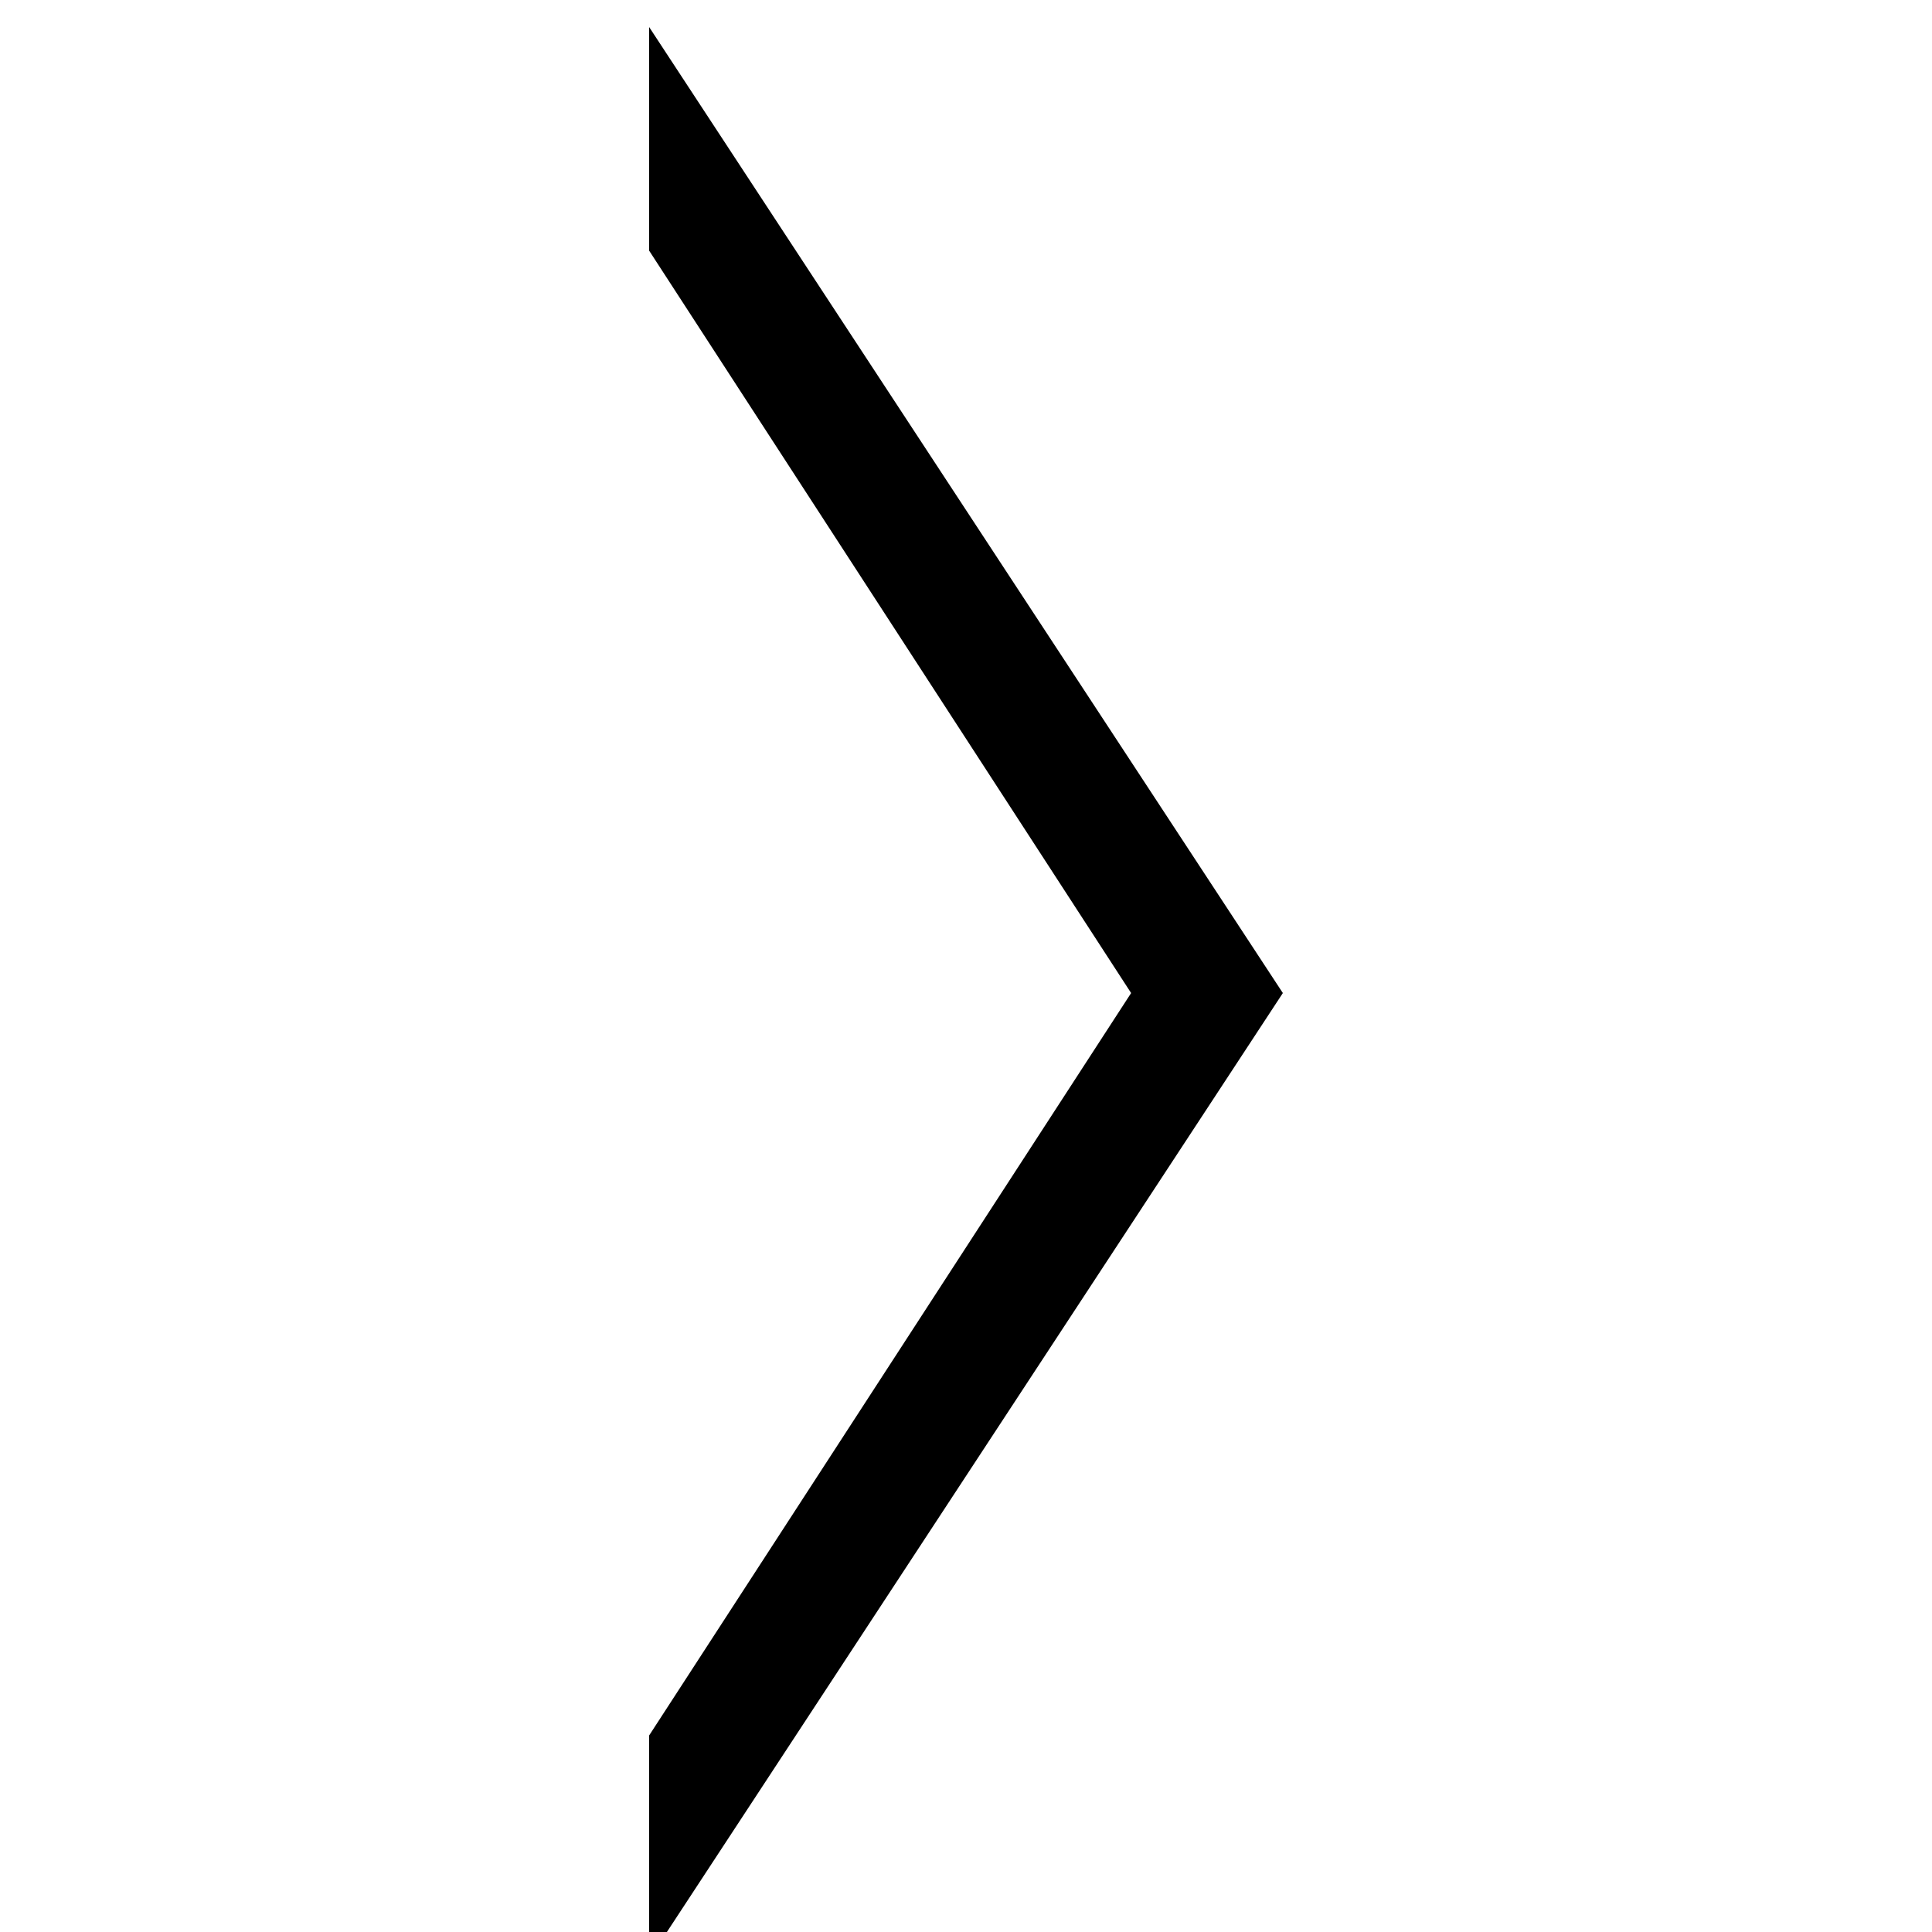
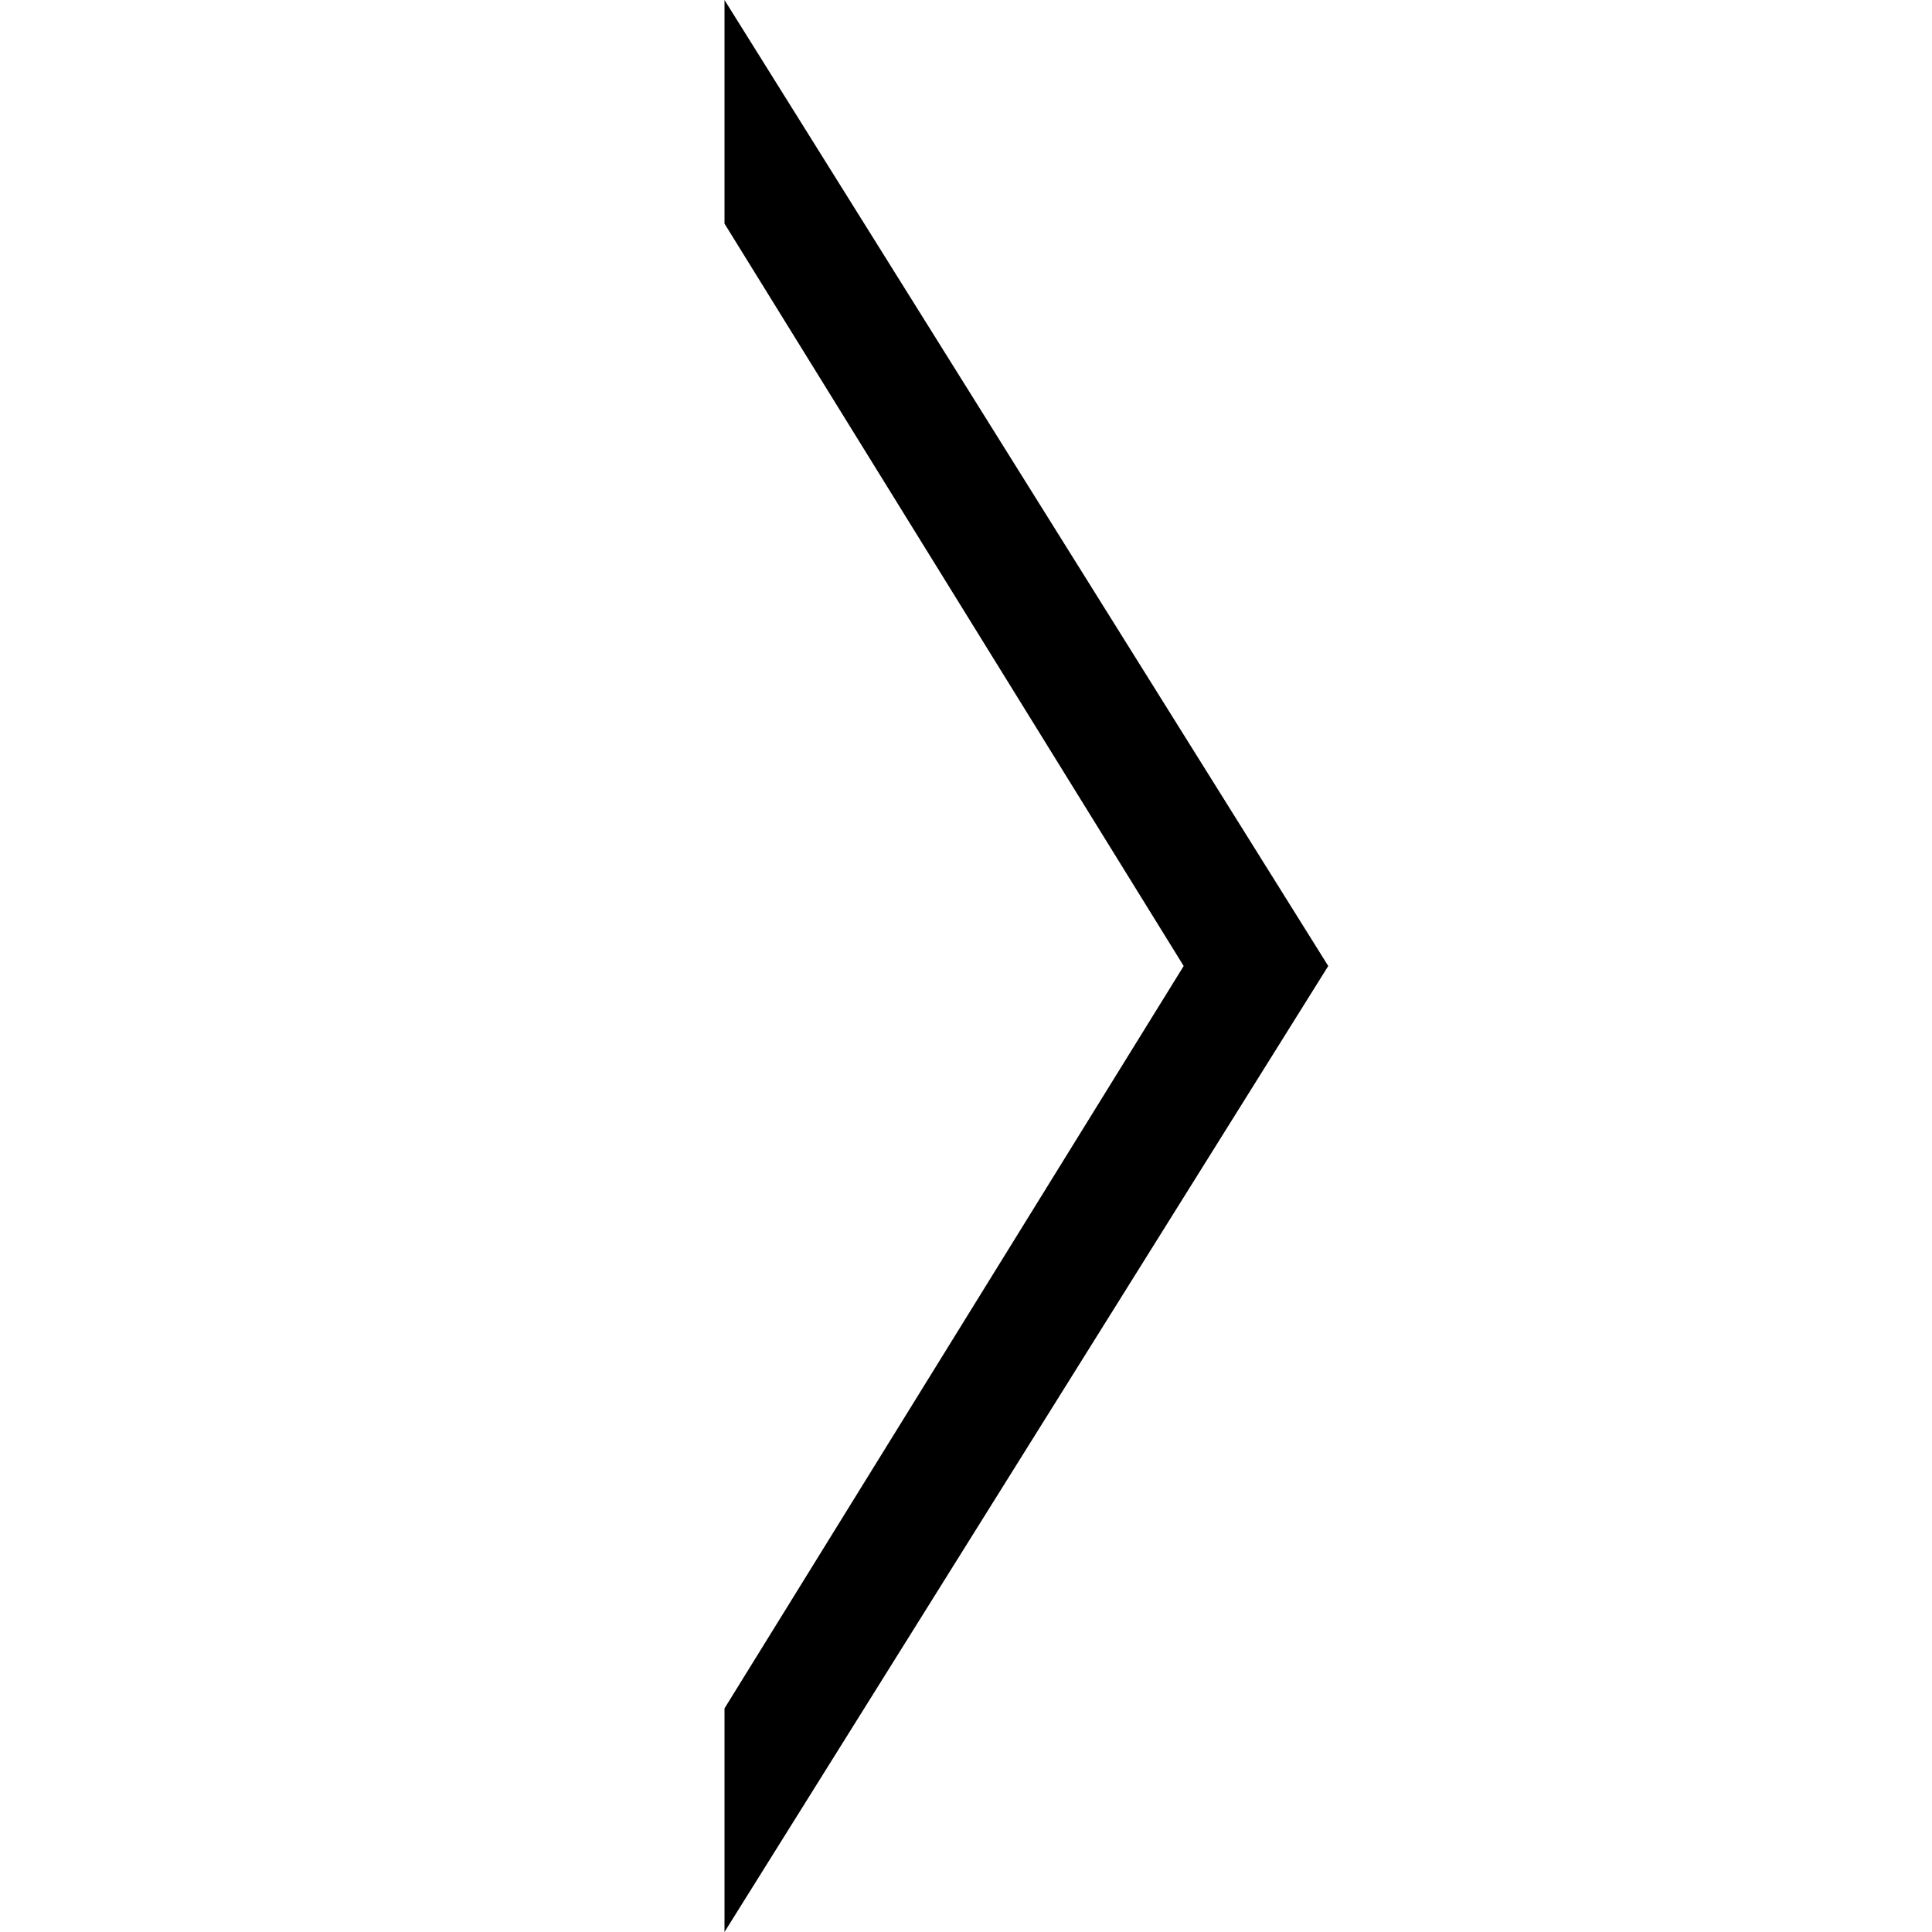
- <svg xmlns="http://www.w3.org/2000/svg" width="500px" height="500px" viewBox="0 0 500 500" version="1.1">
+ <svg xmlns="http://www.w3.org/2000/svg" width="512px" height="512px" viewBox="0 0 512 512" version="1.1">
  <defs />
  <g id="Page-1" stroke="none" stroke-width="1" fill="none" fill-rule="evenodd">
    <g id="arrow-right" fill="#000000">
-       <path d="M168,64.87 L168,7 L332,257 L168,507 L168,449.13 L292.732,257 L168,64.87 Z" id="Shape" />
+       <path d="M192,59.259 L192,0 L352,256 L192,512 L192,452.741 L313.69,256 L192,59.259 Z" id="Shape" />
    </g>
  </g>
</svg>
